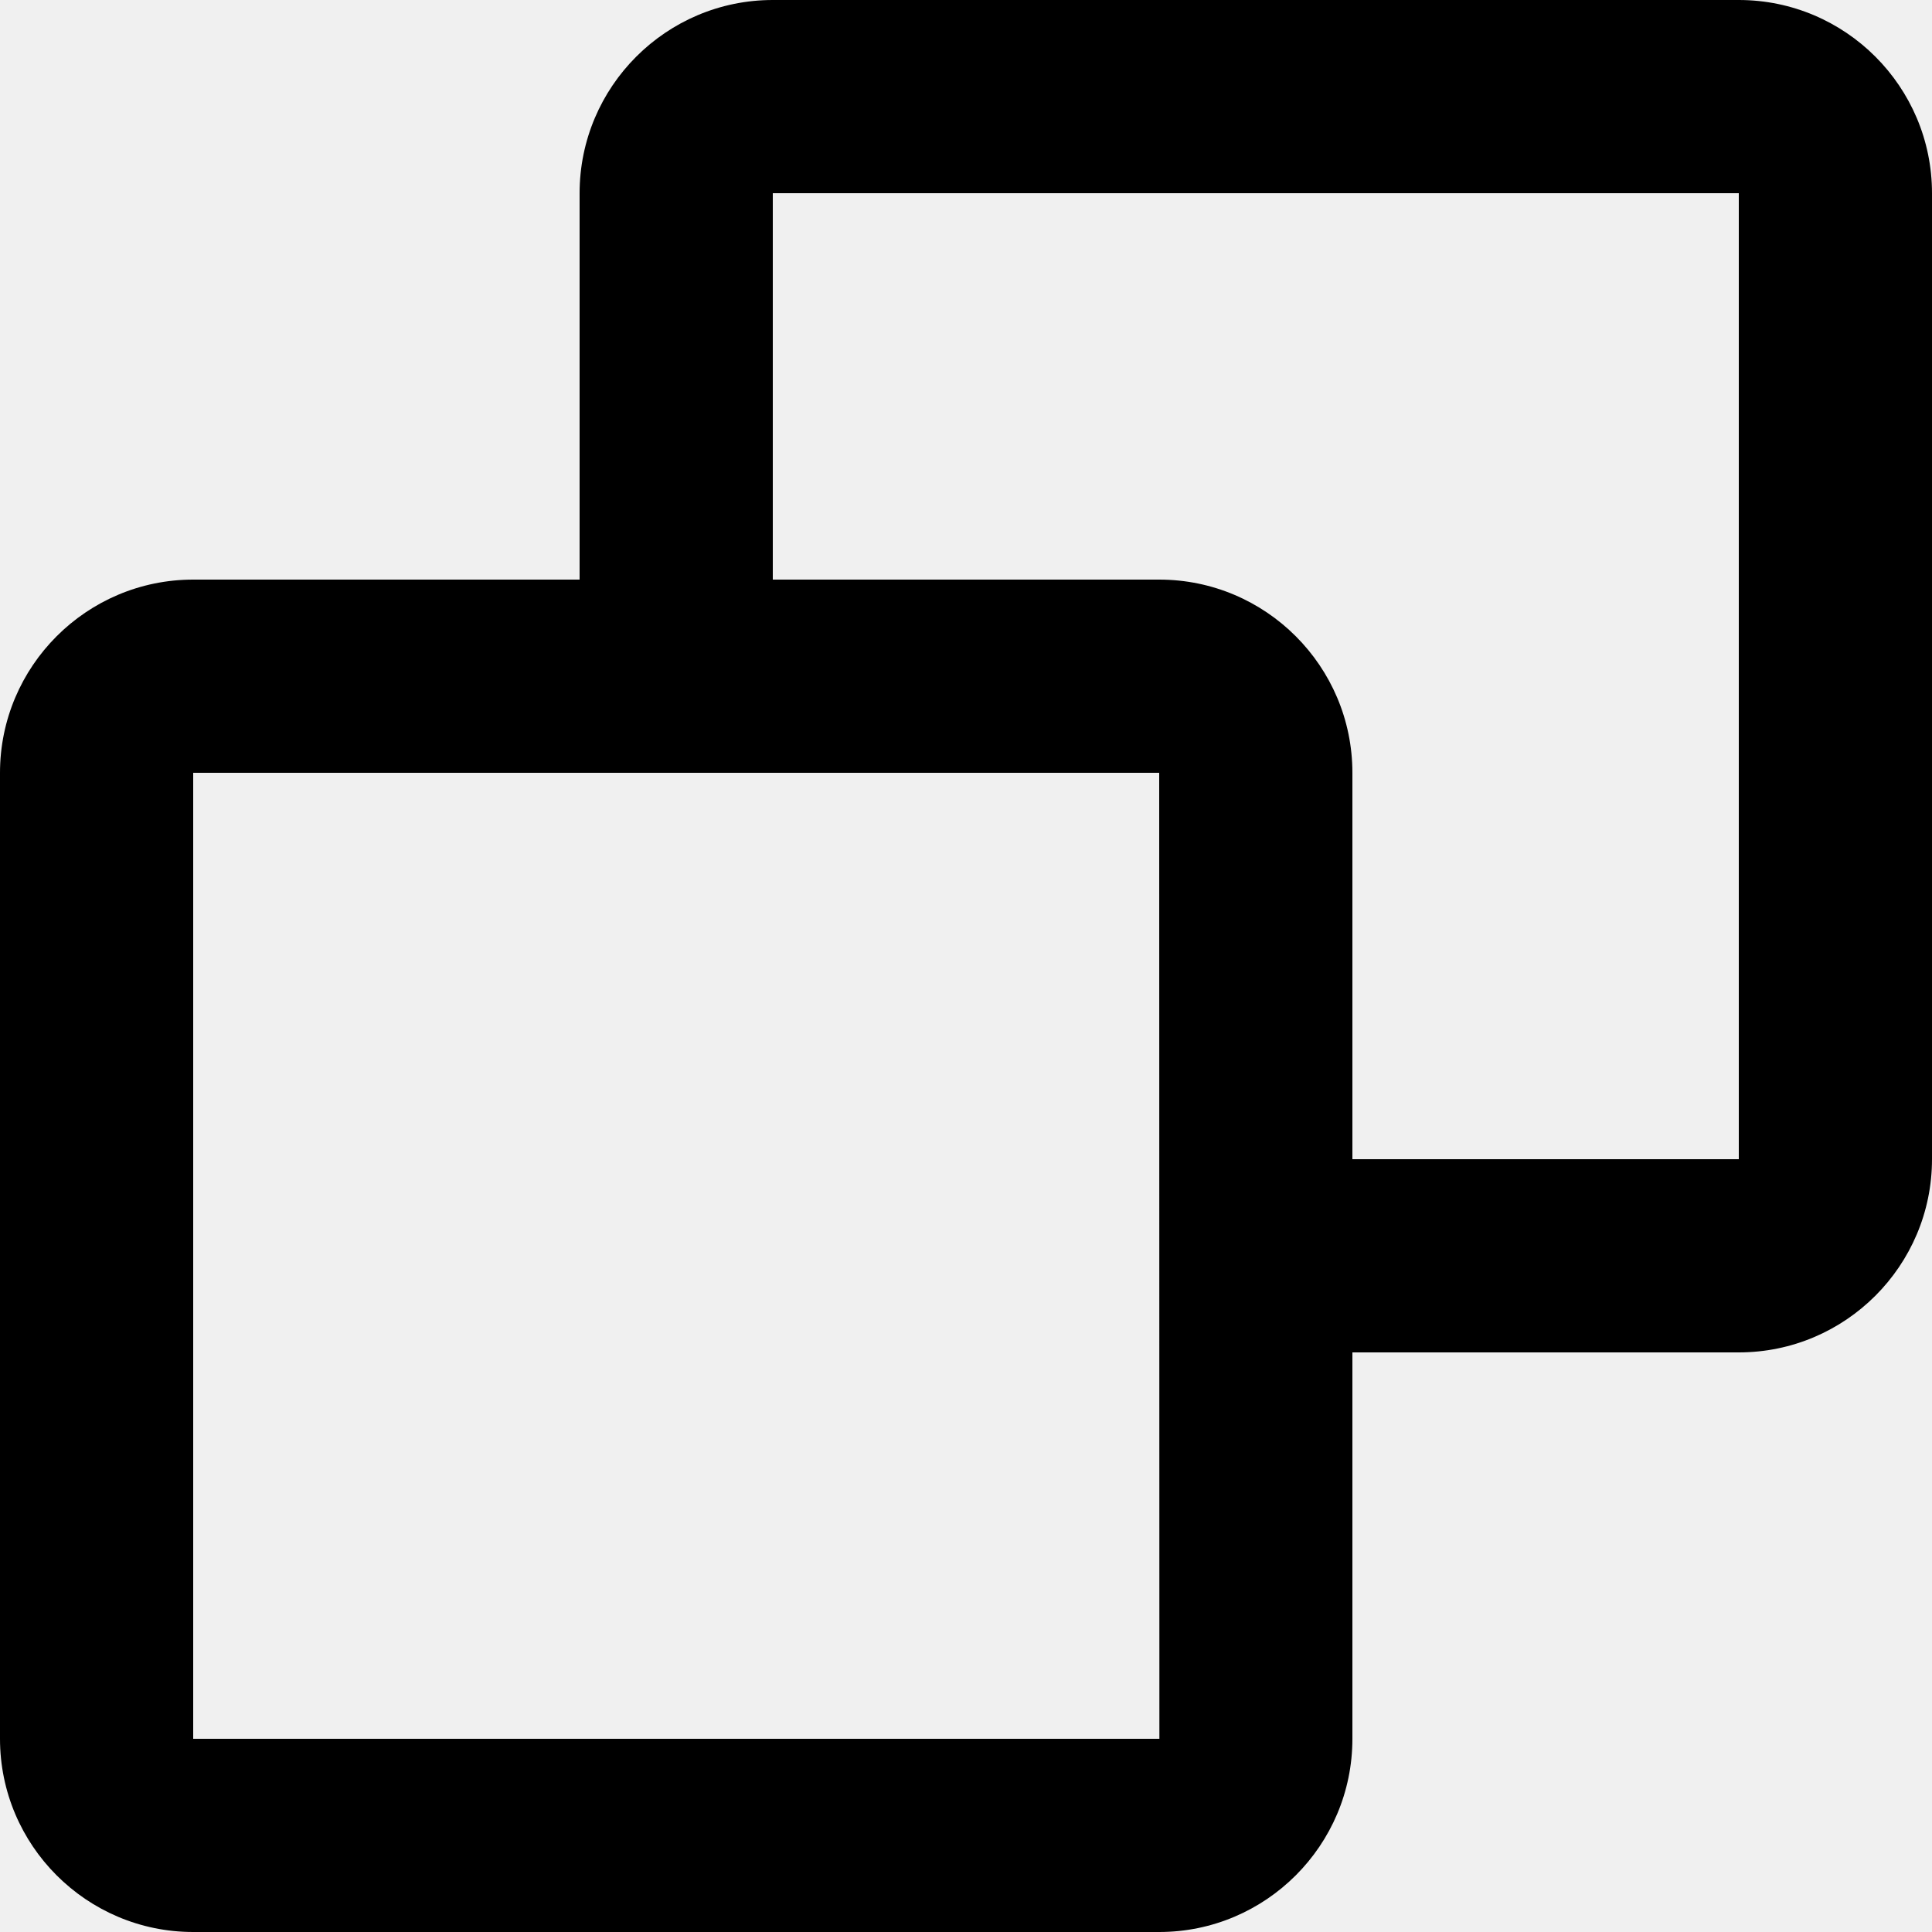
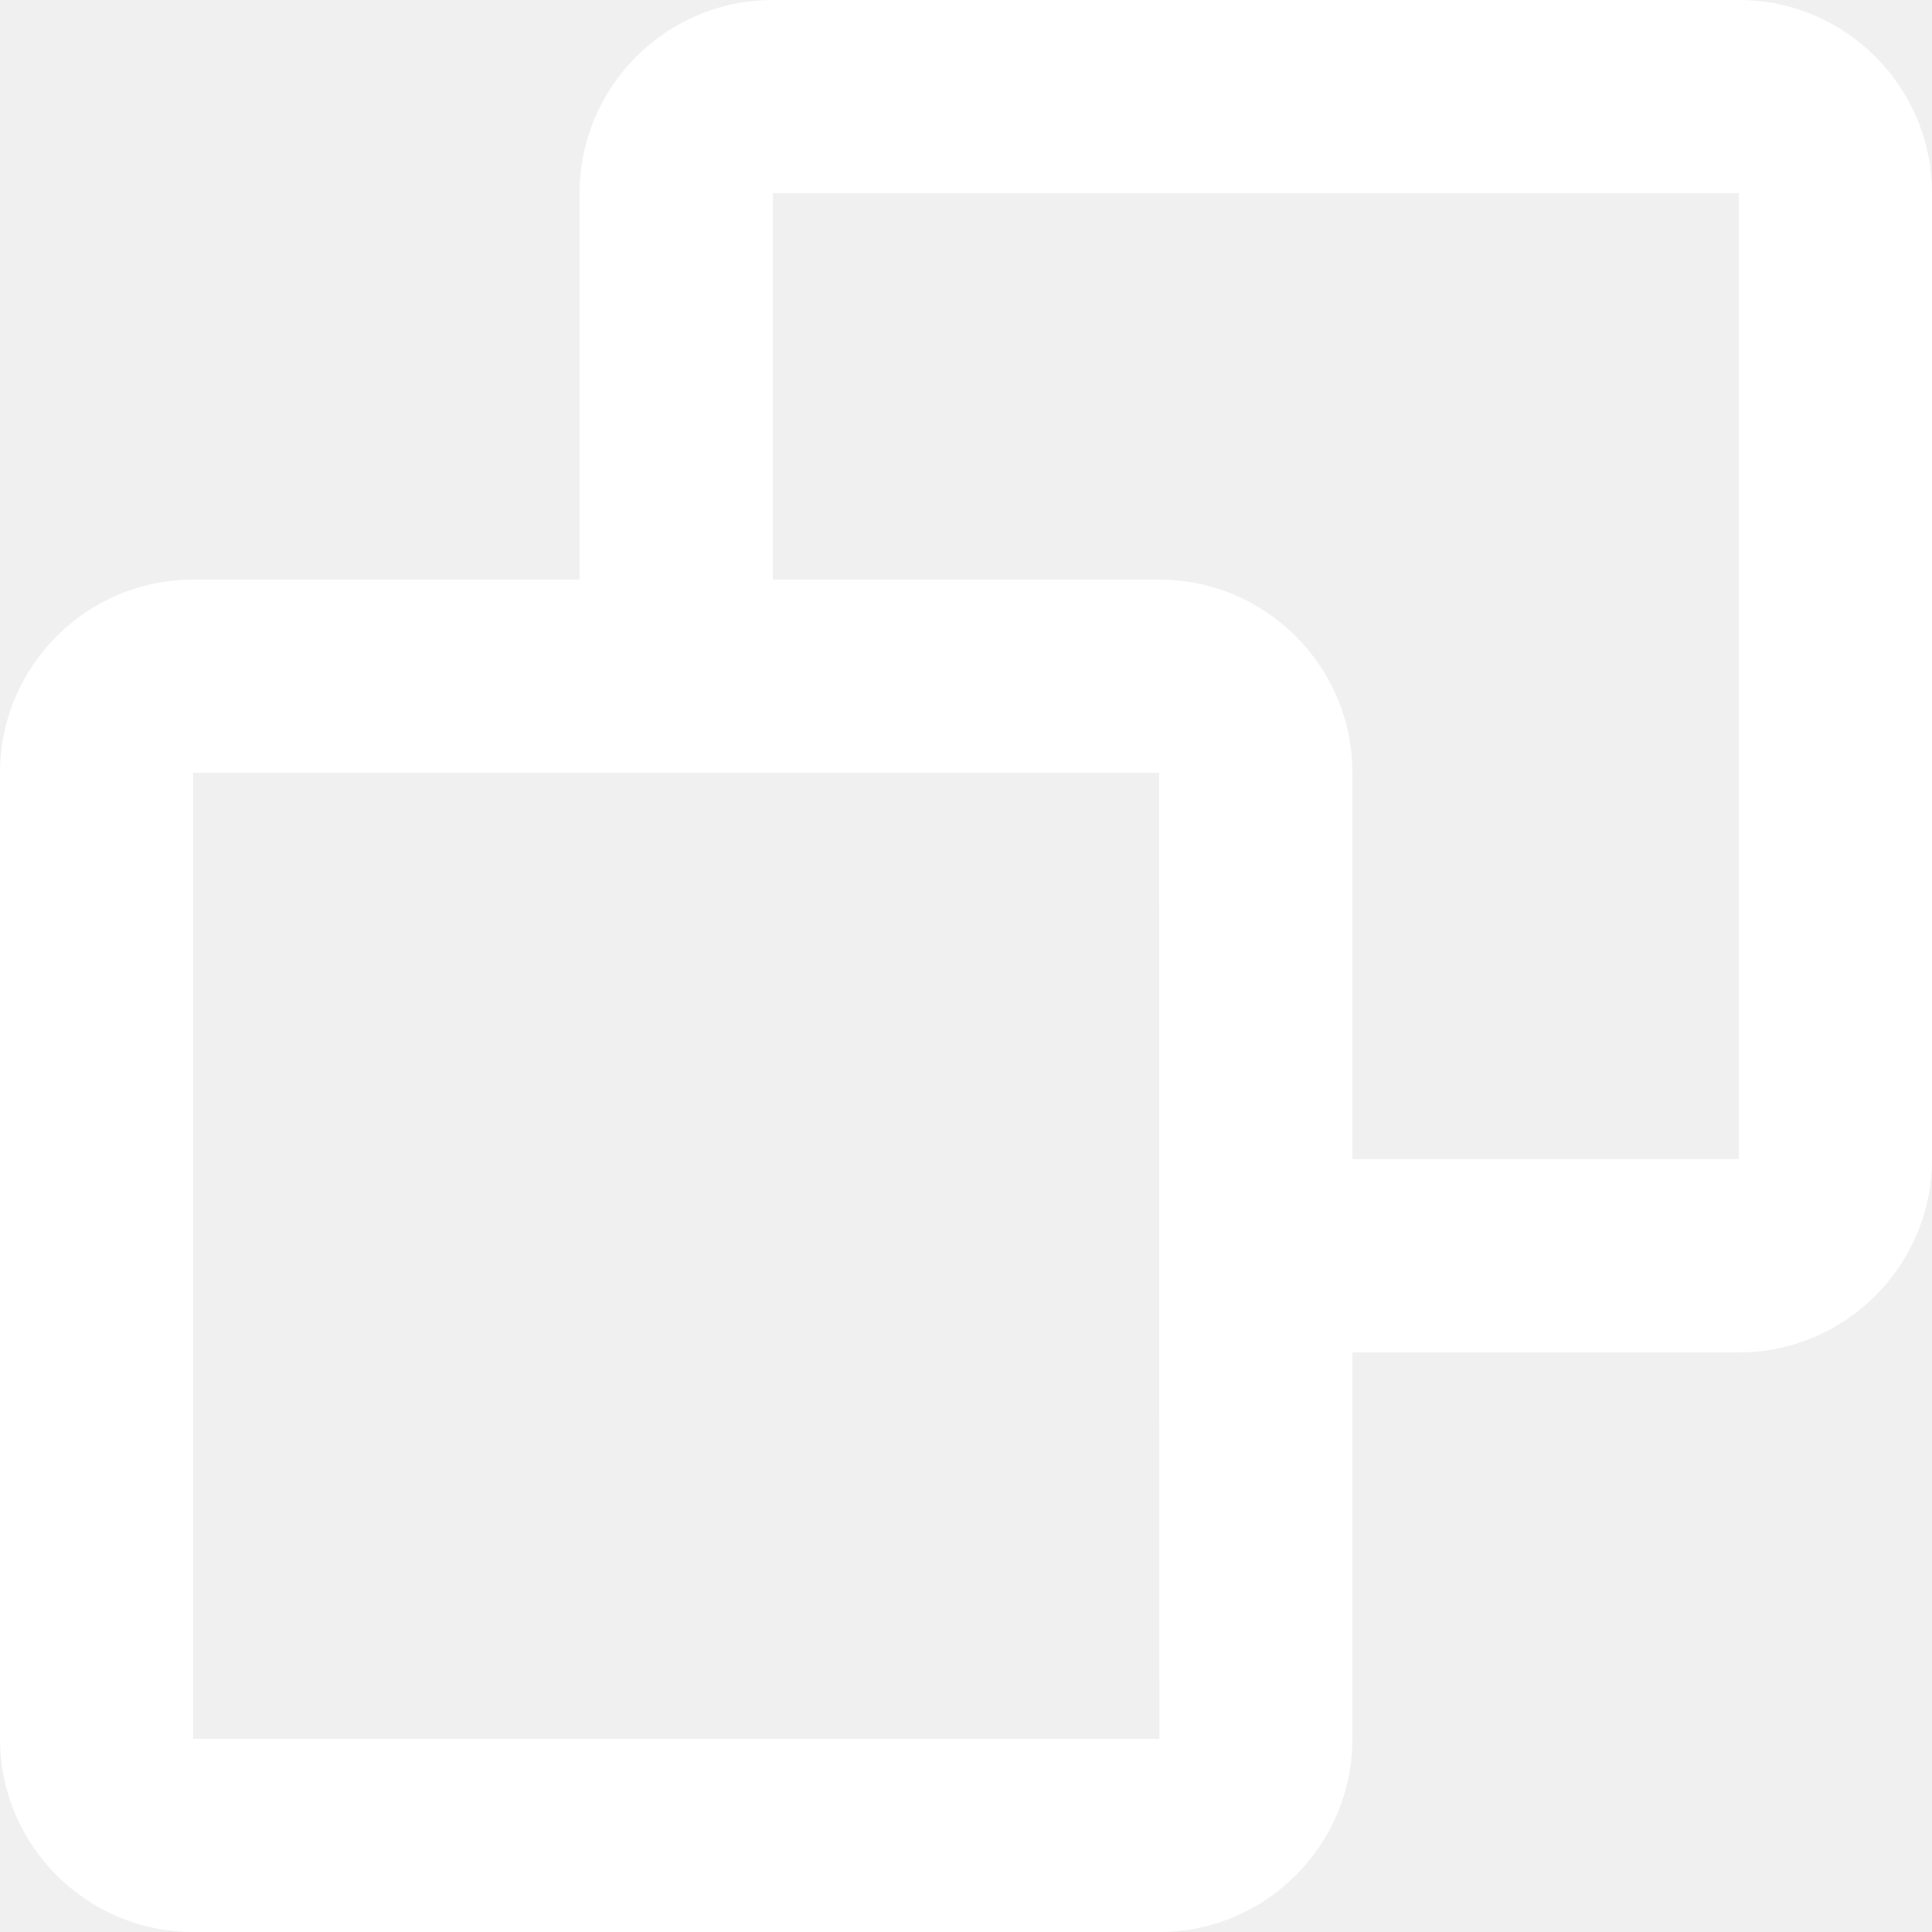
<svg xmlns="http://www.w3.org/2000/svg" width="20" height="20" viewBox="0 0 20 20" fill="none">
-   <path d="M18 0H8C6.897 0 6 0.897 6 2V6H2C0.897 6 0 6.897 0 8V18C0 19.103 0.897 20 2 20H12C13.103 20 14 19.103 14 18V14H18C19.103 14 20 13.103 20 12V2C20 0.897 19.103 0 18 0ZM2 18V8H12L12.002 18H2ZM18 12H14V8C14 6.897 13.103 6 12 6H8V2H18V12Z" fill="black" />
+   <path d="M18 0H8C6.897 0 6 0.897 6 2V6H2C0.897 6 0 6.897 0 8V18C0 19.103 0.897 20 2 20H12C13.103 20 14 19.103 14 18V14H18C19.103 14 20 13.103 20 12V2C20 0.897 19.103 0 18 0ZM2 18V8H12L12.002 18H2ZM18 12H14V8C14 6.897 13.103 6 12 6H8V2H18V12Z" fill="white" />
</svg>
